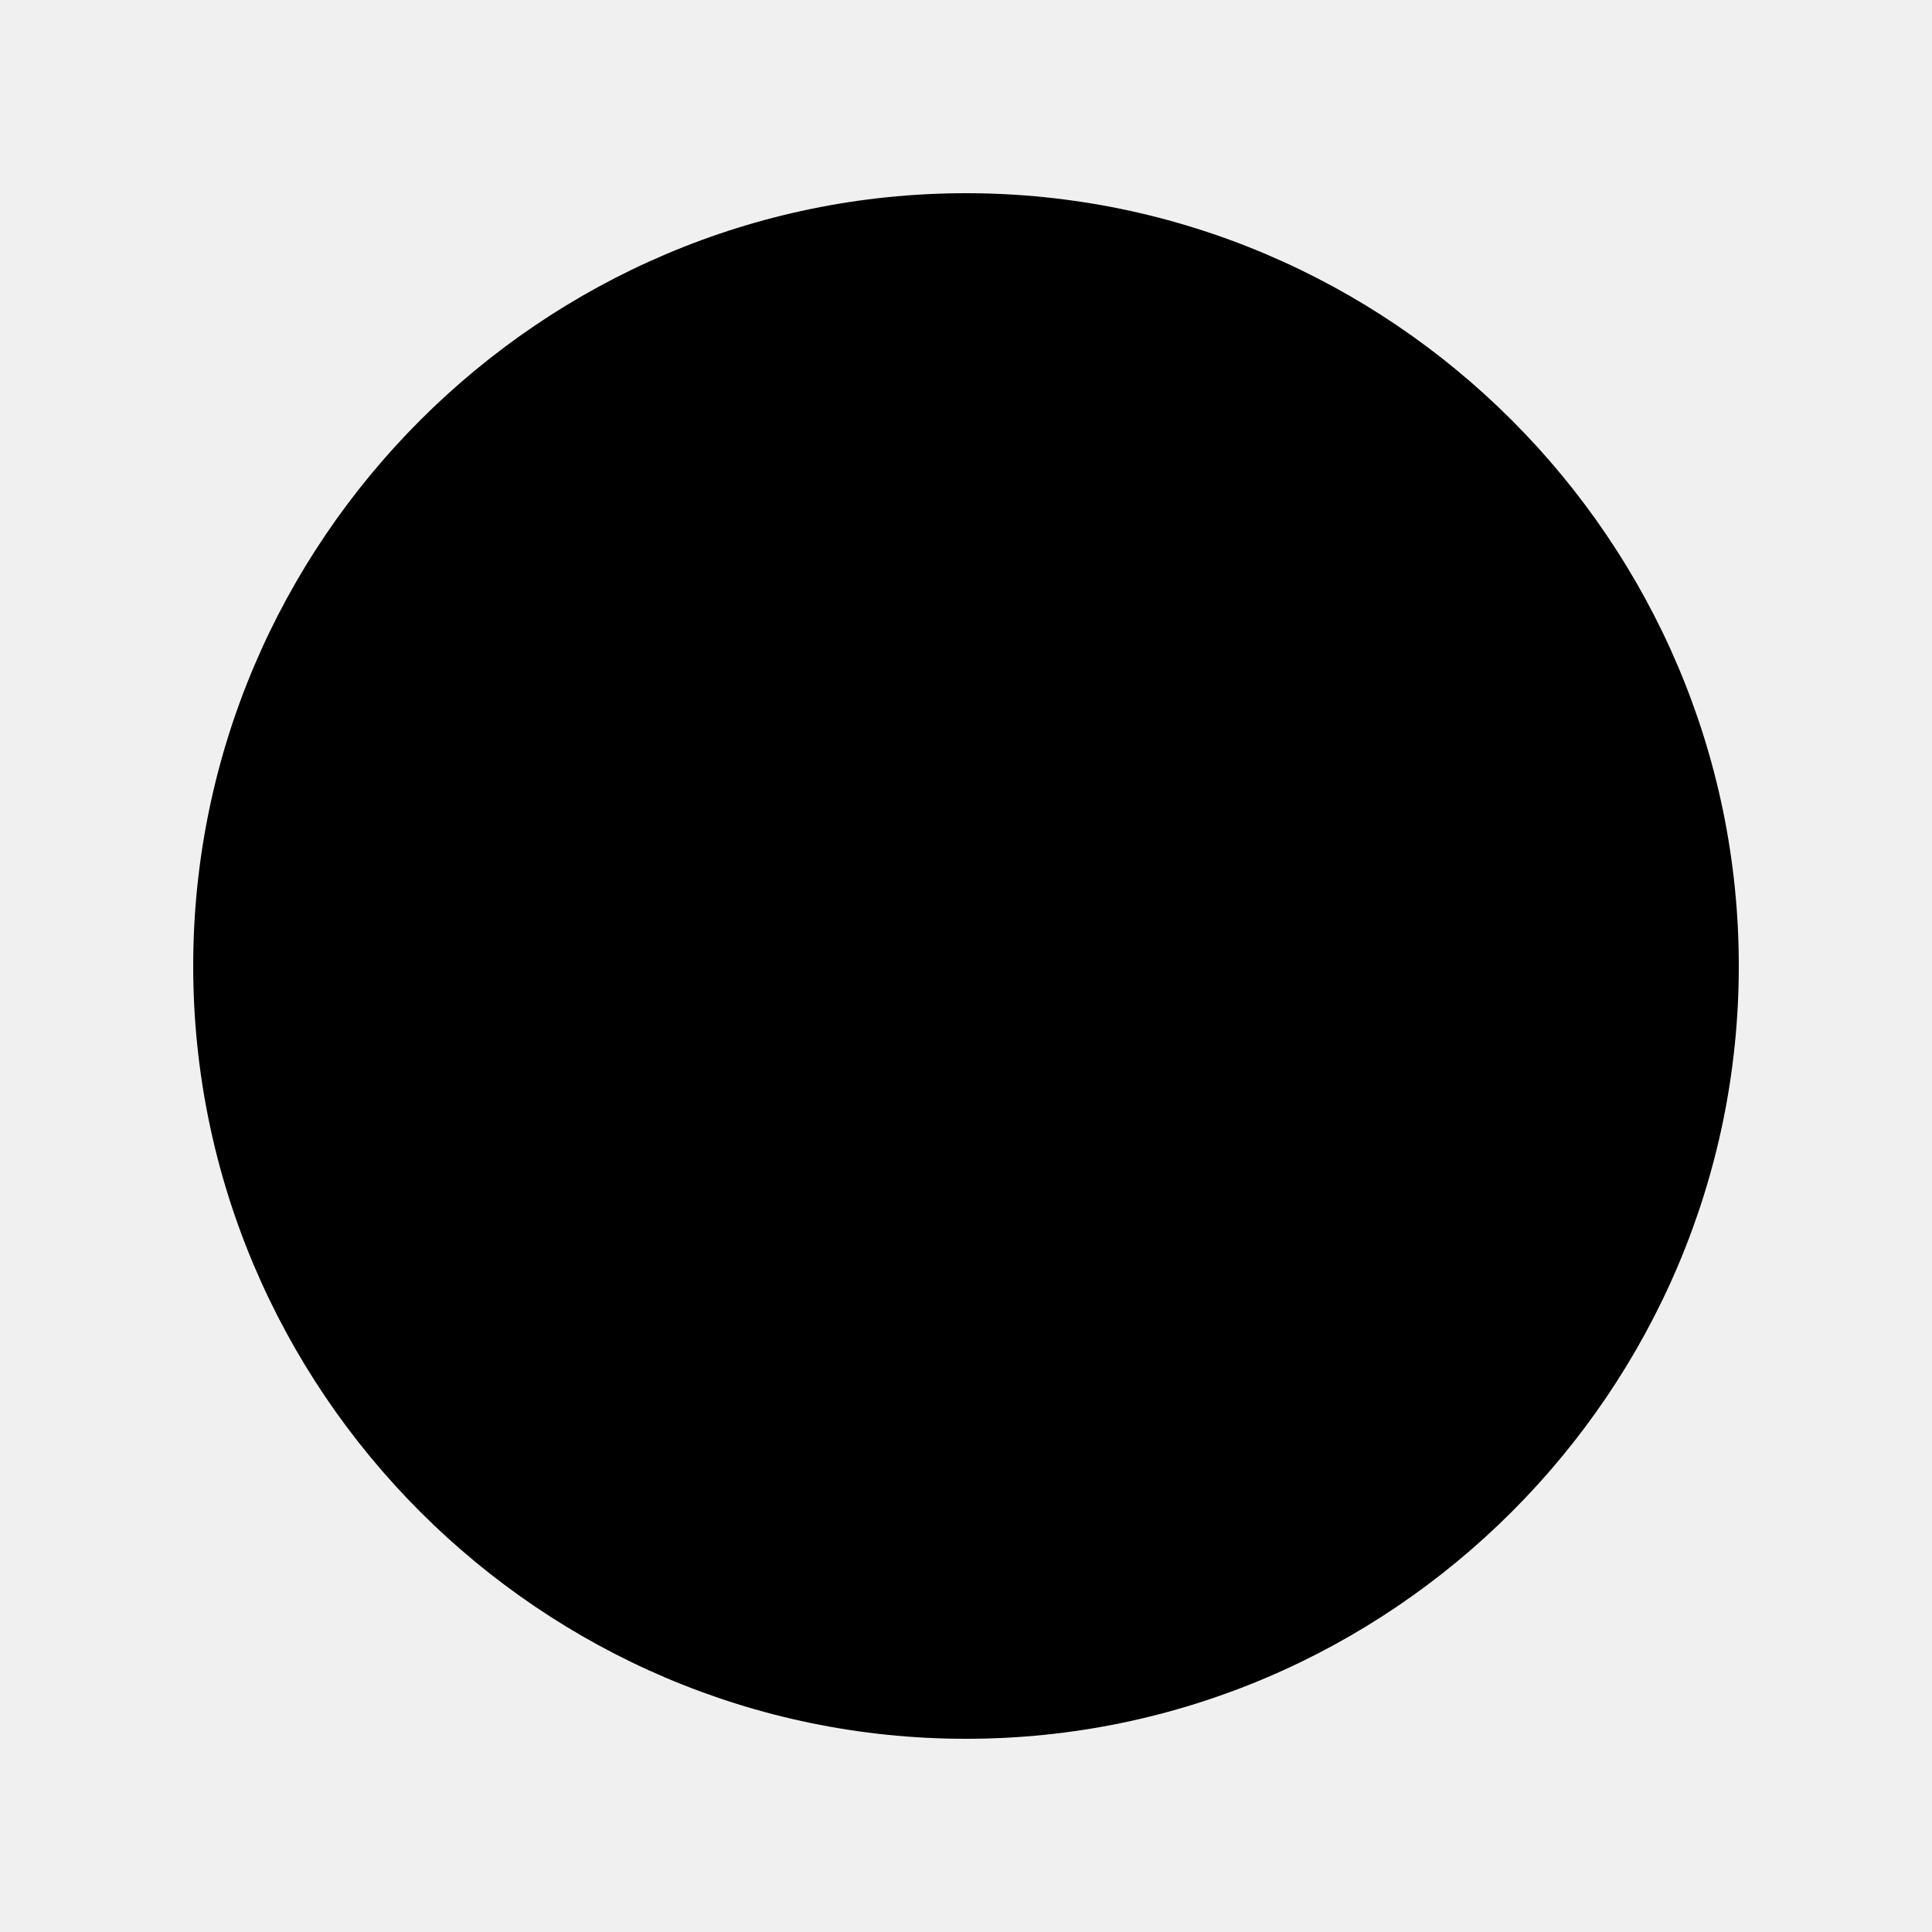
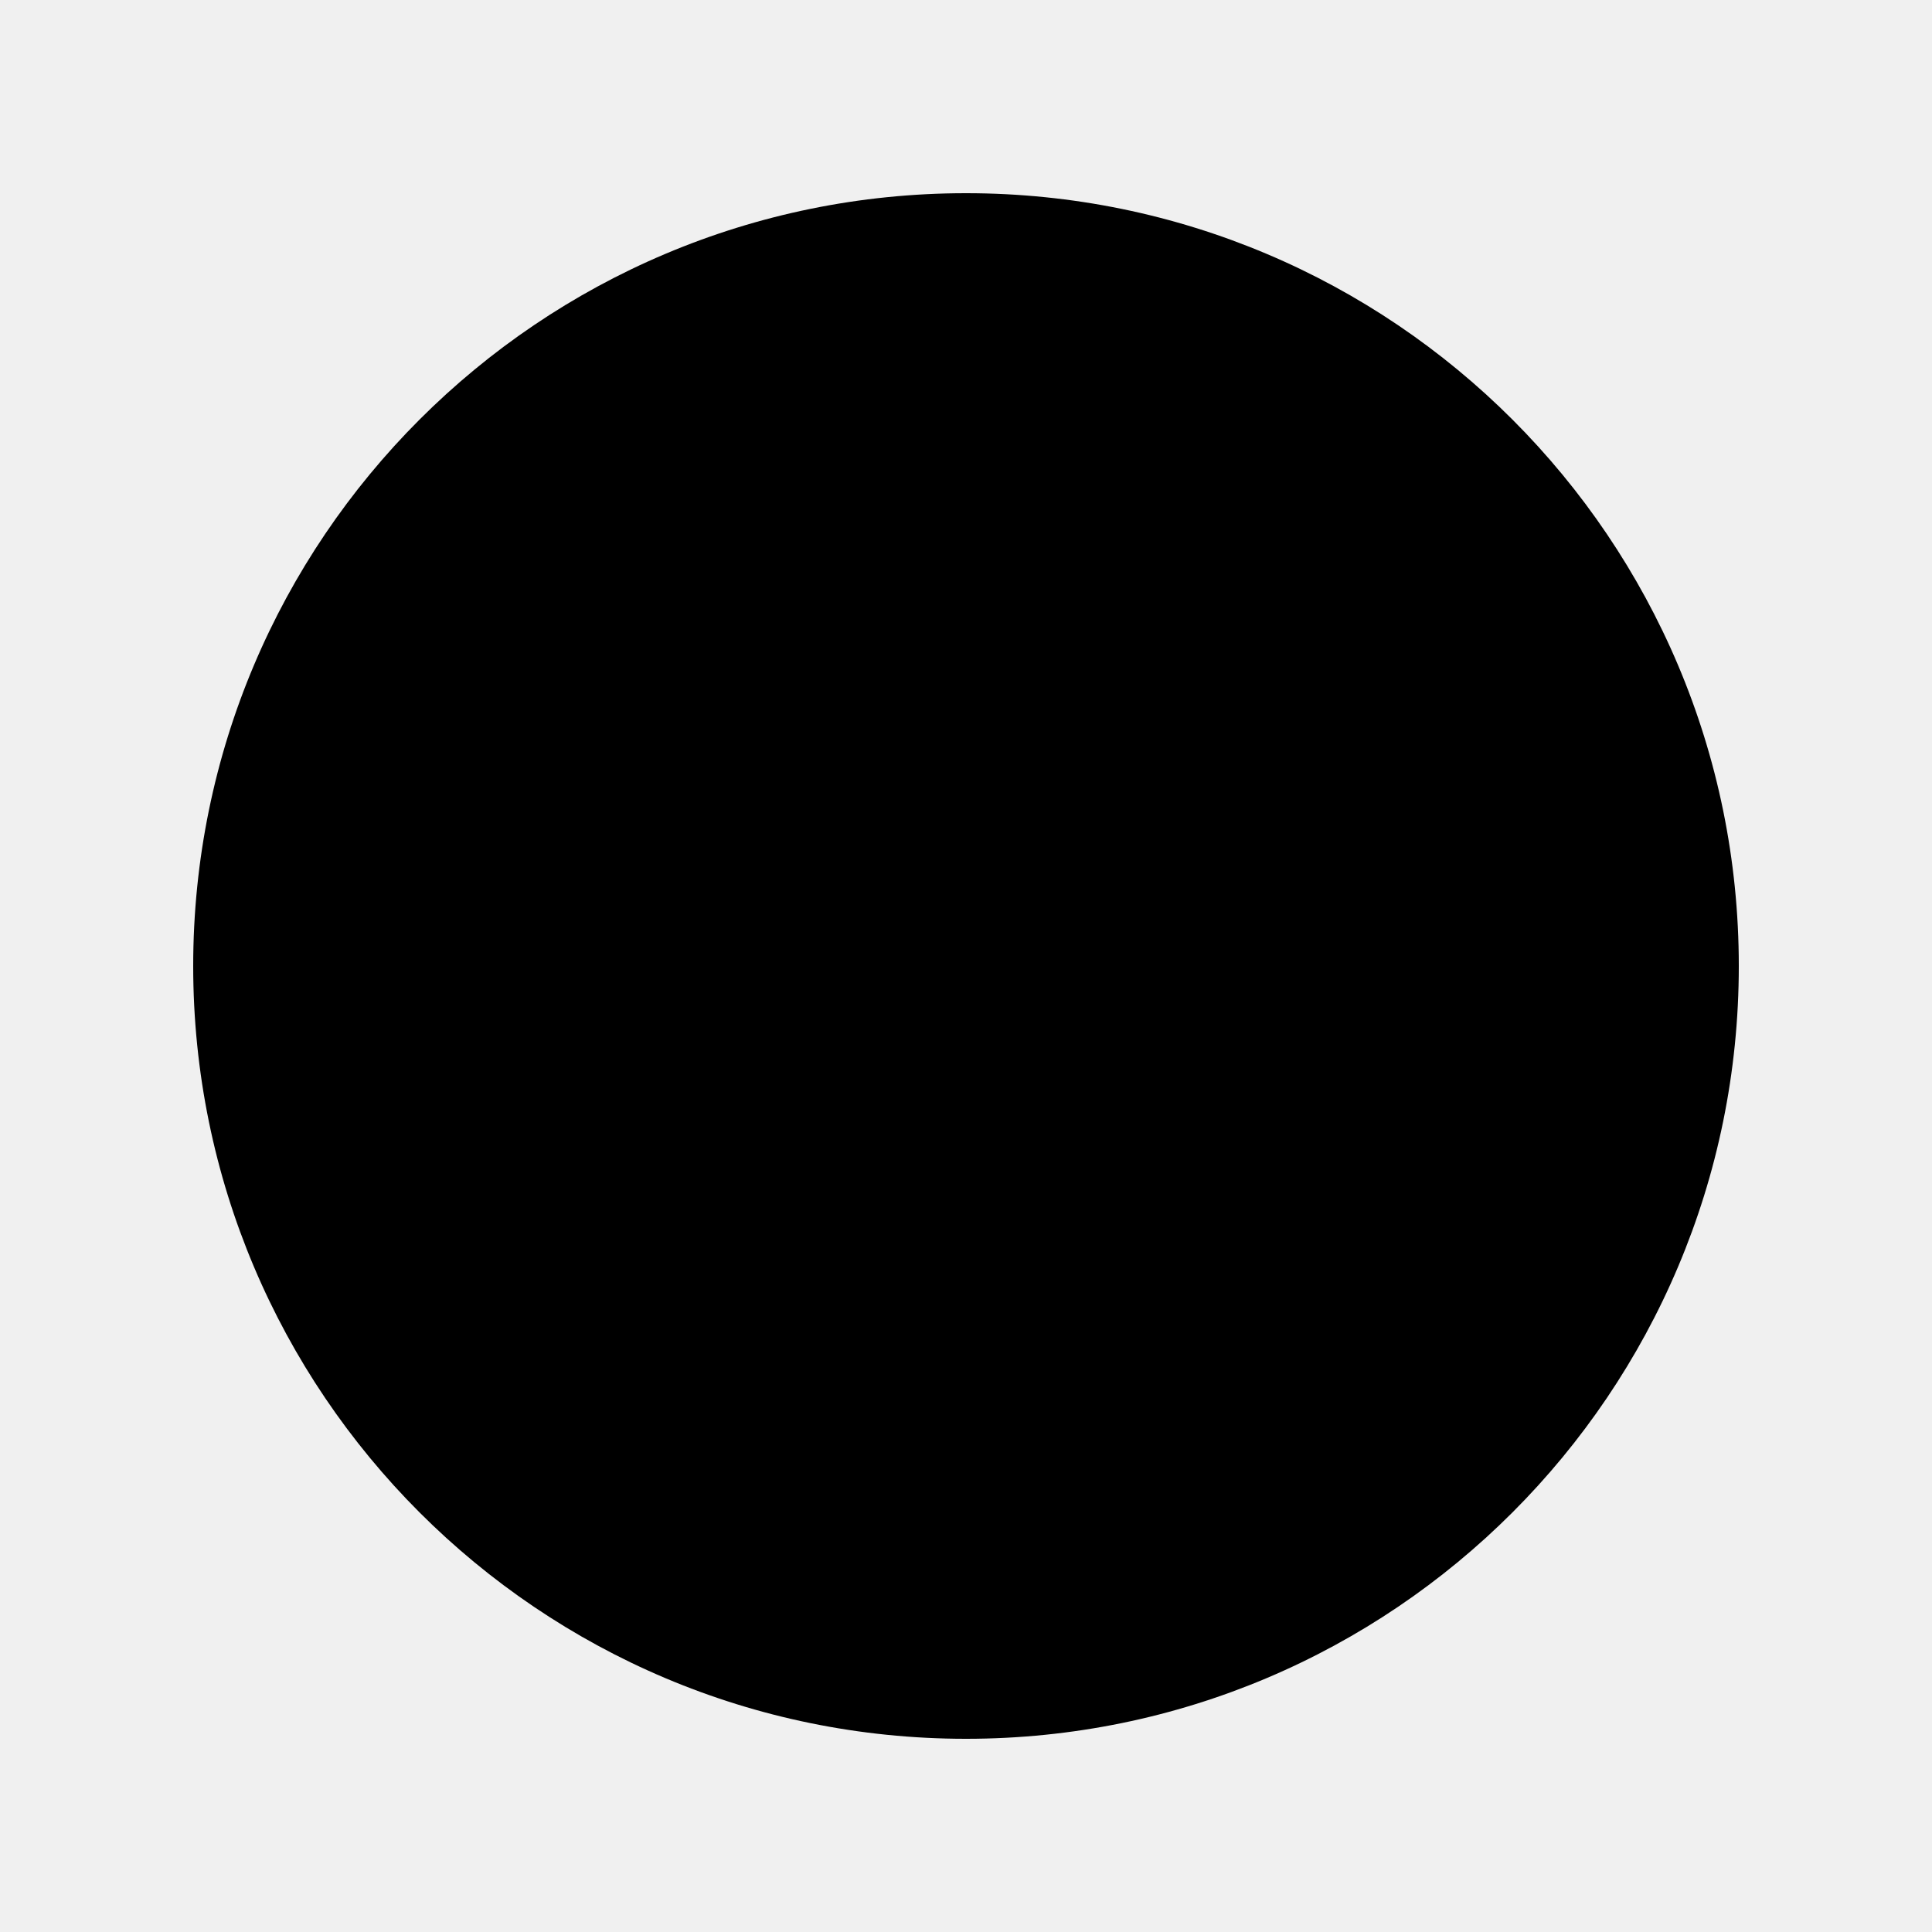
- <svg xmlns="http://www.w3.org/2000/svg" version="1.1" id="Layer_1" x="0px" y="0px" viewBox="0 0 20 20" style="enable-background:new 0 0 20 20;" xml:space="preserve">
-   <style type="text/css">
- 	.st0{filter:url(#Adobe_OpacityMaskFilter);}
- 	.st1{fill-rule:evenodd;clip-rule:evenodd;fill:#FFFFFF;}
- 	.st2{mask:url(#mask-2_1_);}
- 	.st3{fill-rule:evenodd;clip-rule:evenodd;}
- </style>
+ <svg xmlns="http://www.w3.org/2000/svg" xmlns:xlink="http://www.w3.org/1999/xlink" viewBox="0 0 20 20" version="1.1">
  <defs>
-     <filter id="Adobe_OpacityMaskFilter" filterUnits="userSpaceOnUse" x="0" y="0" width="20" height="20">
-       <feColorMatrix type="matrix" values="1 0 0 0 0  0 1 0 0 0  0 0 1 0 0  0 0 0 1 0" />
-     </filter>
+     <path d="M10,18 C14.418,18 18,14.418 18,10 C18,5.582 14.418,2 10,2 C5.582,2 2,5.582 2,10 C2,14.418 5.582,18 10,18 Z" id="path-1" />
  </defs>
-   <mask maskUnits="userSpaceOnUse" x="0" y="0" width="20" height="20" id="mask-2_1_">
-     <g class="st0">
-       <path id="path-1_1_" class="st1" d="M10,18c4.4,0,8-3.6,8-8s-3.6-8-8-8s-8,3.6-8,8S5.6,18,10,18z" />
+   <g id="Source/System-Icons/16/Gag_16" stroke="none" stroke-width="1" fill="none" fill-rule="evenodd">
+     <mask id="mask-2" fill="white">
+       <use xlink:href="#path-1" />
+     </mask>
+     <g id="Mask" fill-rule="nonzero" />
+     <g id="Colors/Basic/Fresh-Asphalt" mask="url(#mask-2)" fill="#000000">
+       <rect id="Rectangle" x="0" y="0" width="20" height="20" />
    </g>
-   </mask>
-   <g class="st2">
-     <rect id="Rectangle" y="0" class="st3" width="20" height="20" />
  </g>
</svg>
